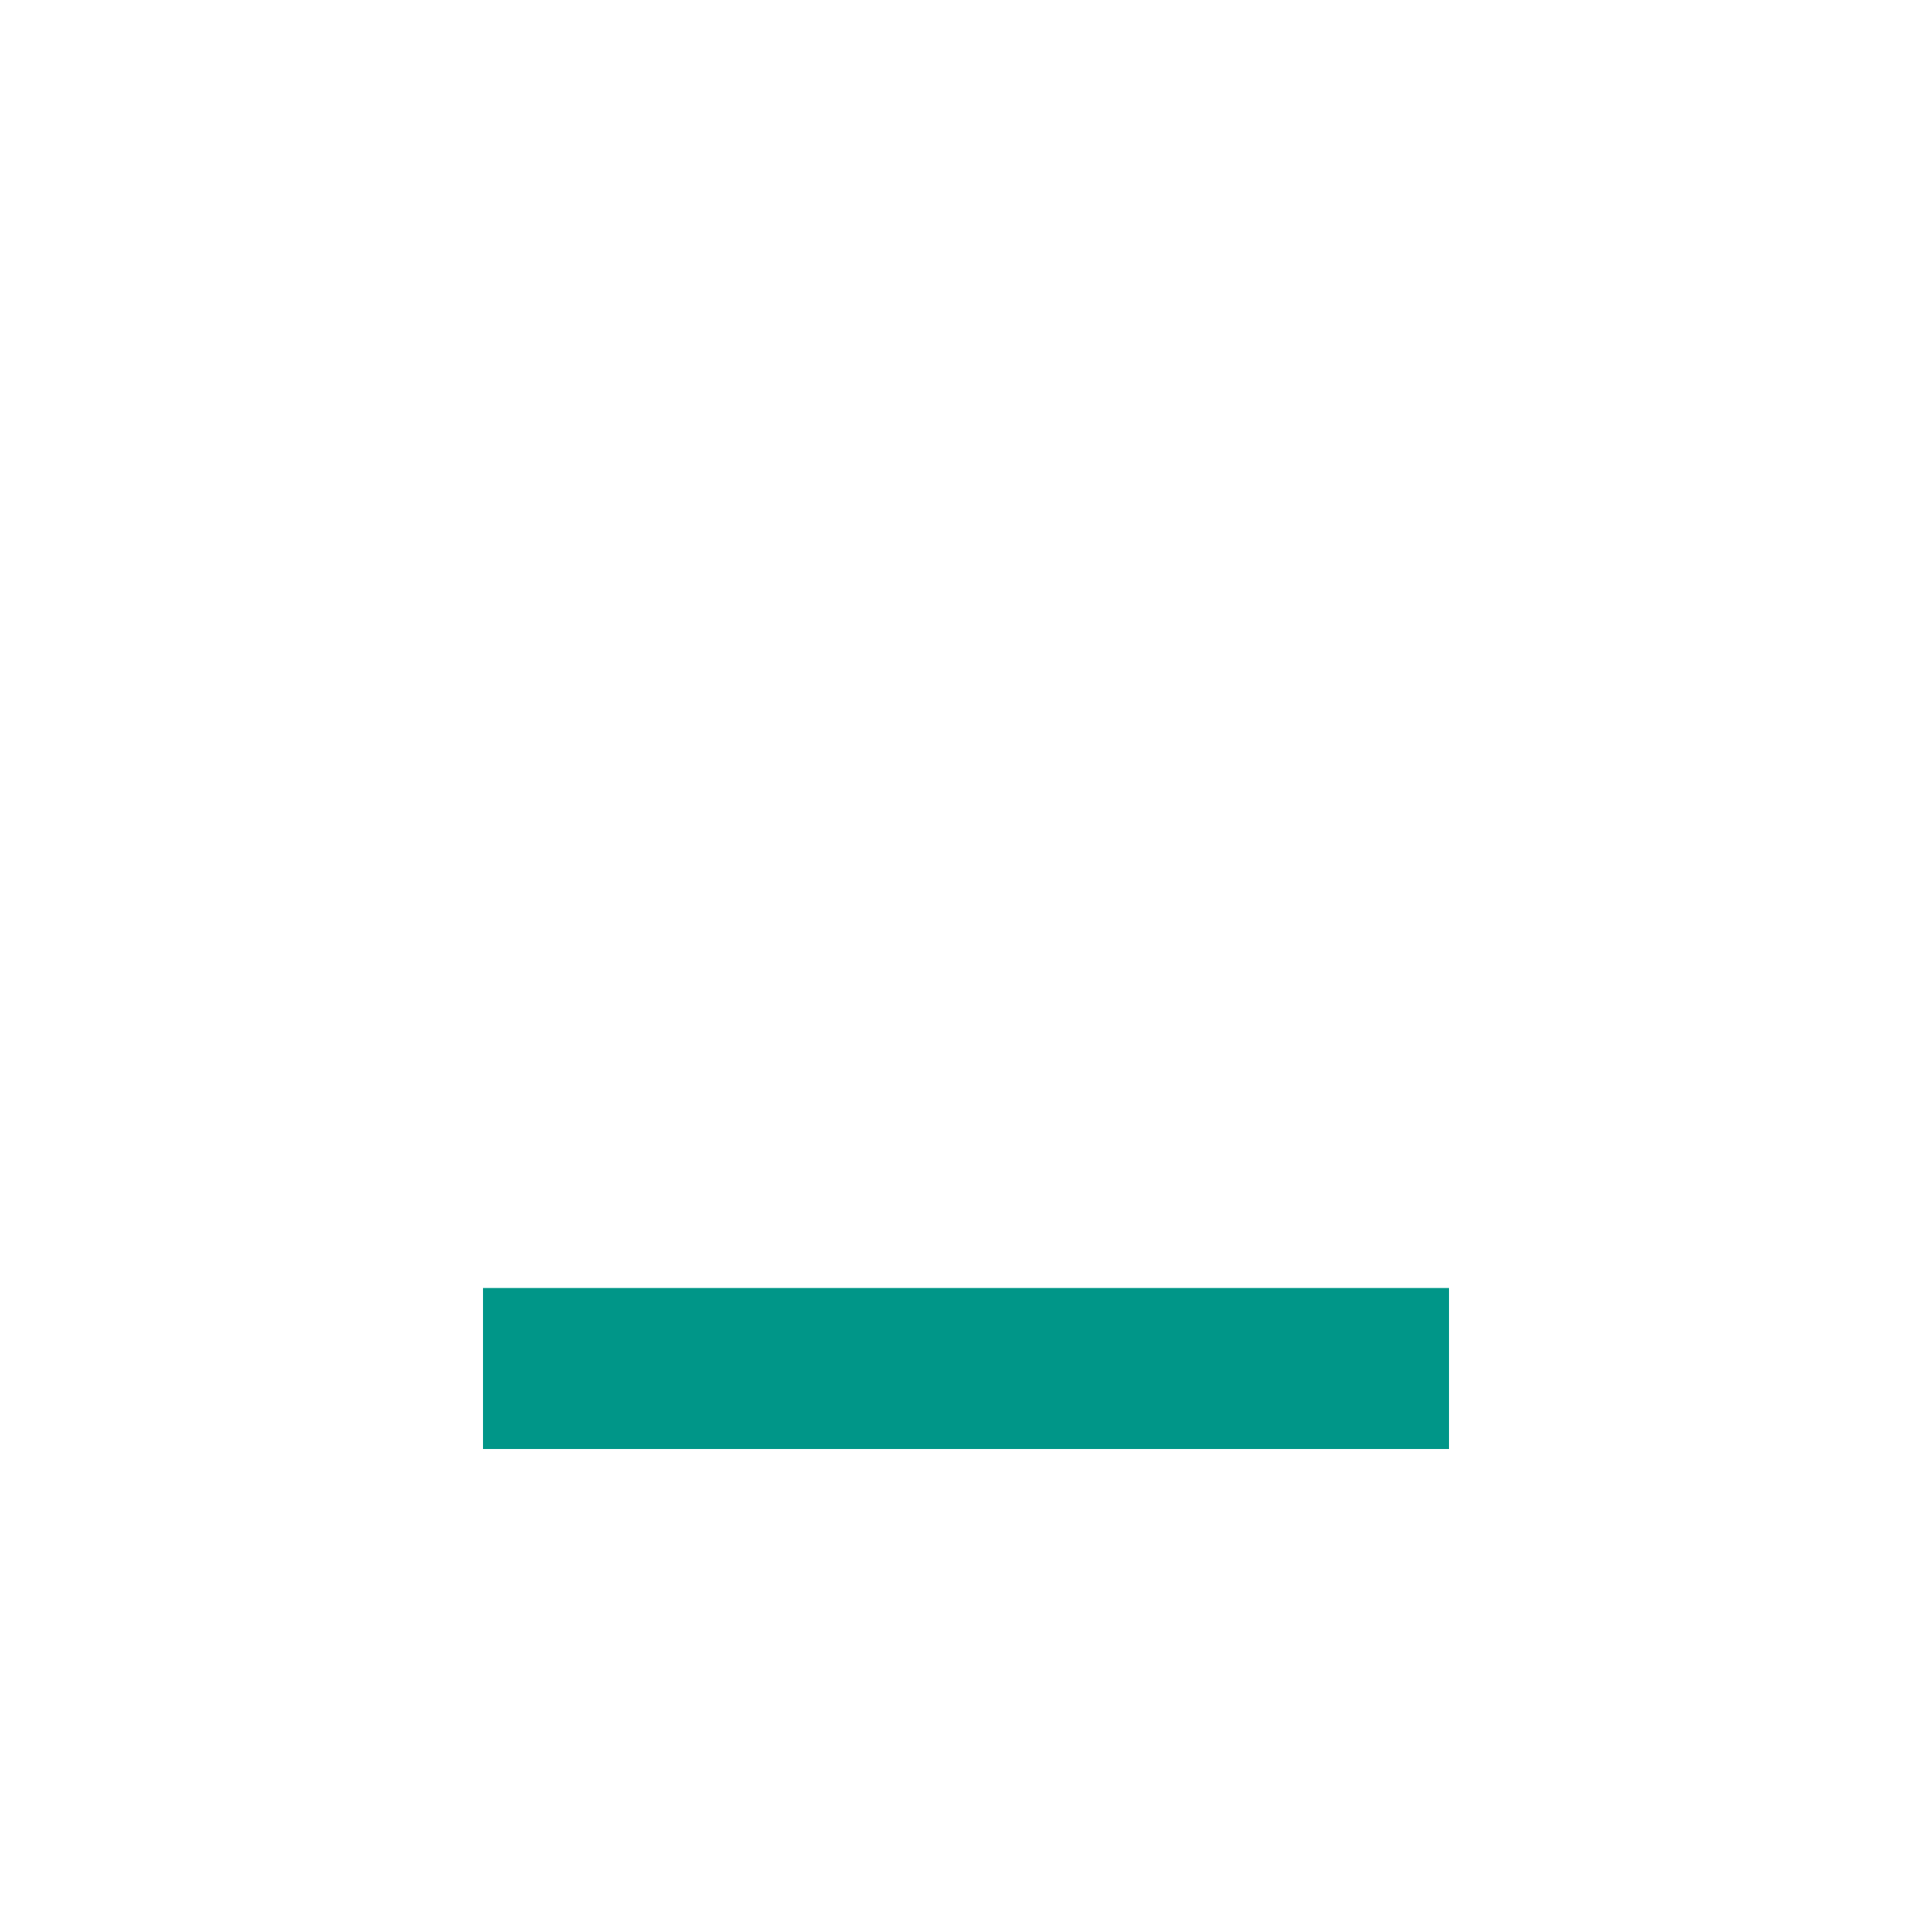
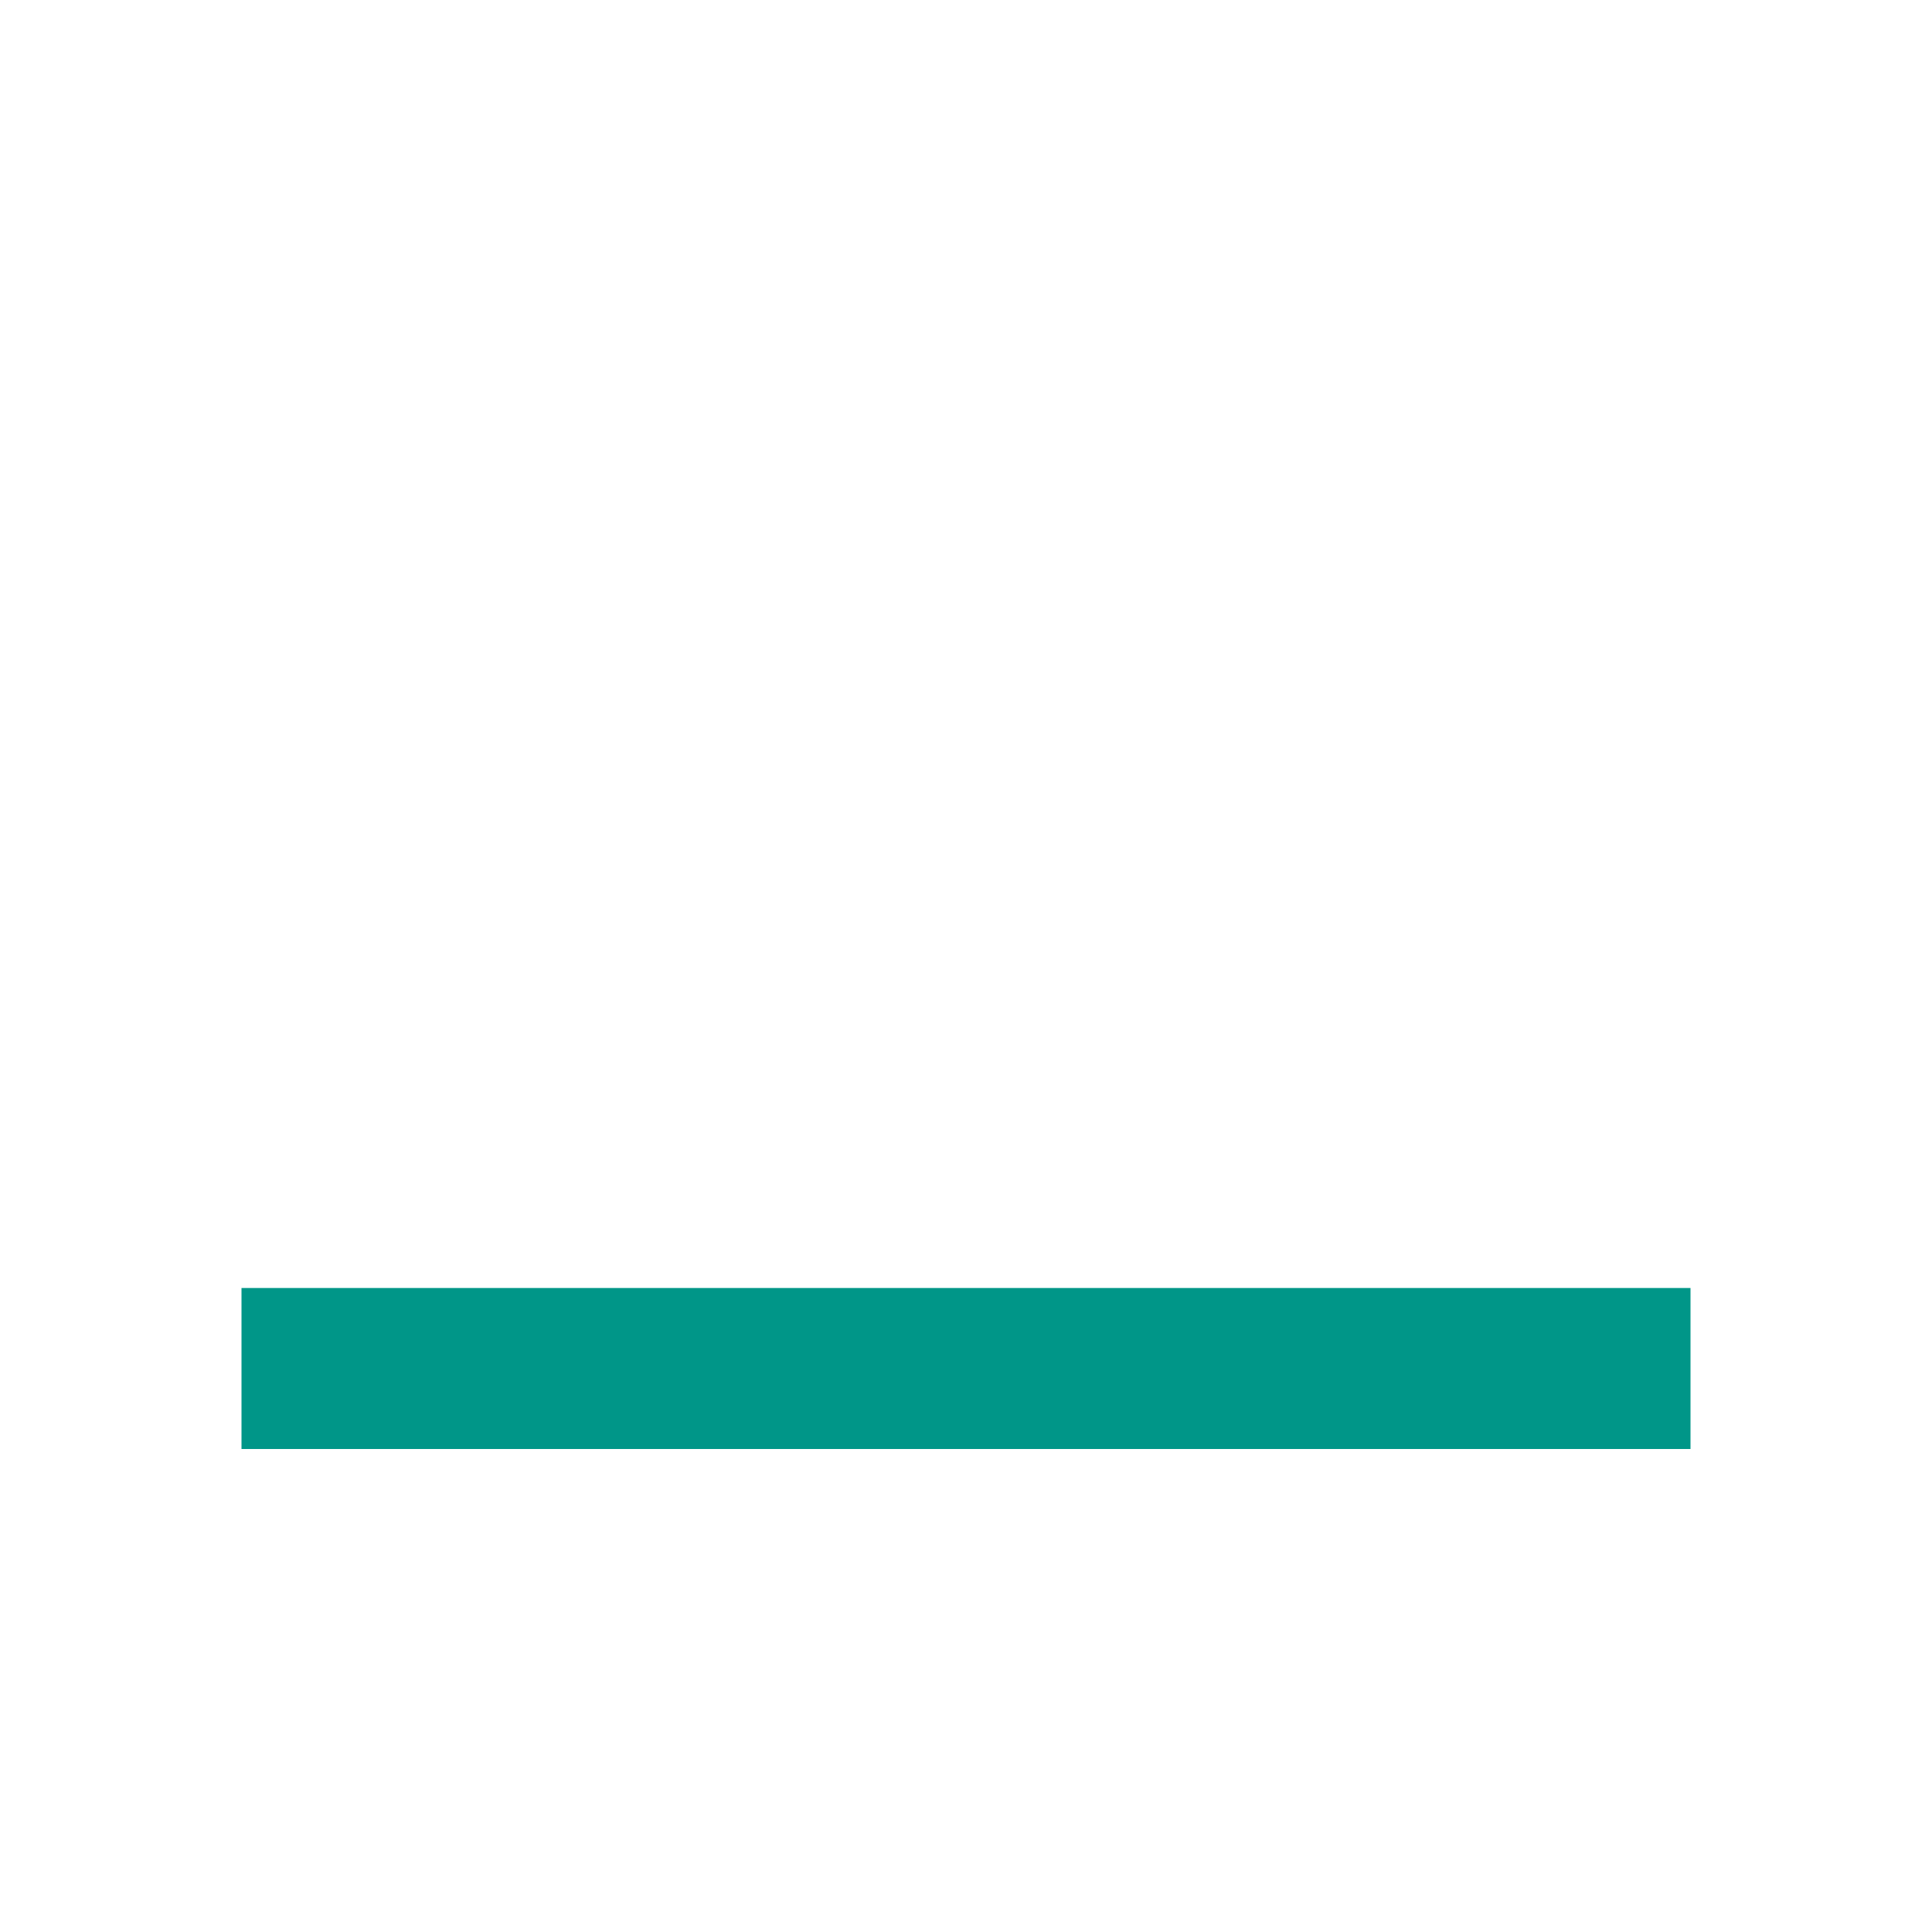
<svg xmlns="http://www.w3.org/2000/svg" fill="#009688" width="48" height="48" viewBox="0 0 48 48" id="svg2" version="1.1">
  <defs id="defs8" />
-   <path d="m 12,32 24,0 0,4 -24,0 0,-4 z" id="path4" />
+   <path id="path4133" d="m 6,32 36,0 0,4 -36,0 0,-4 z" />
</svg>
